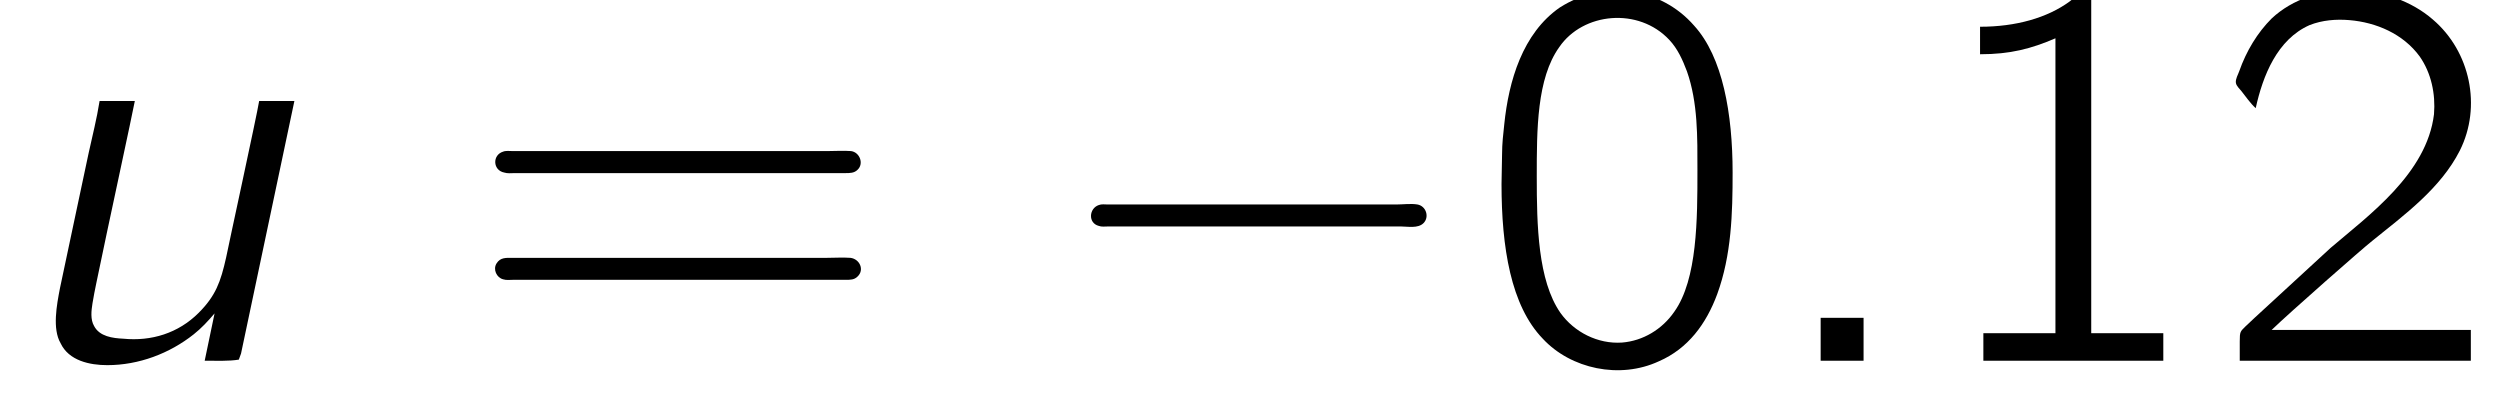
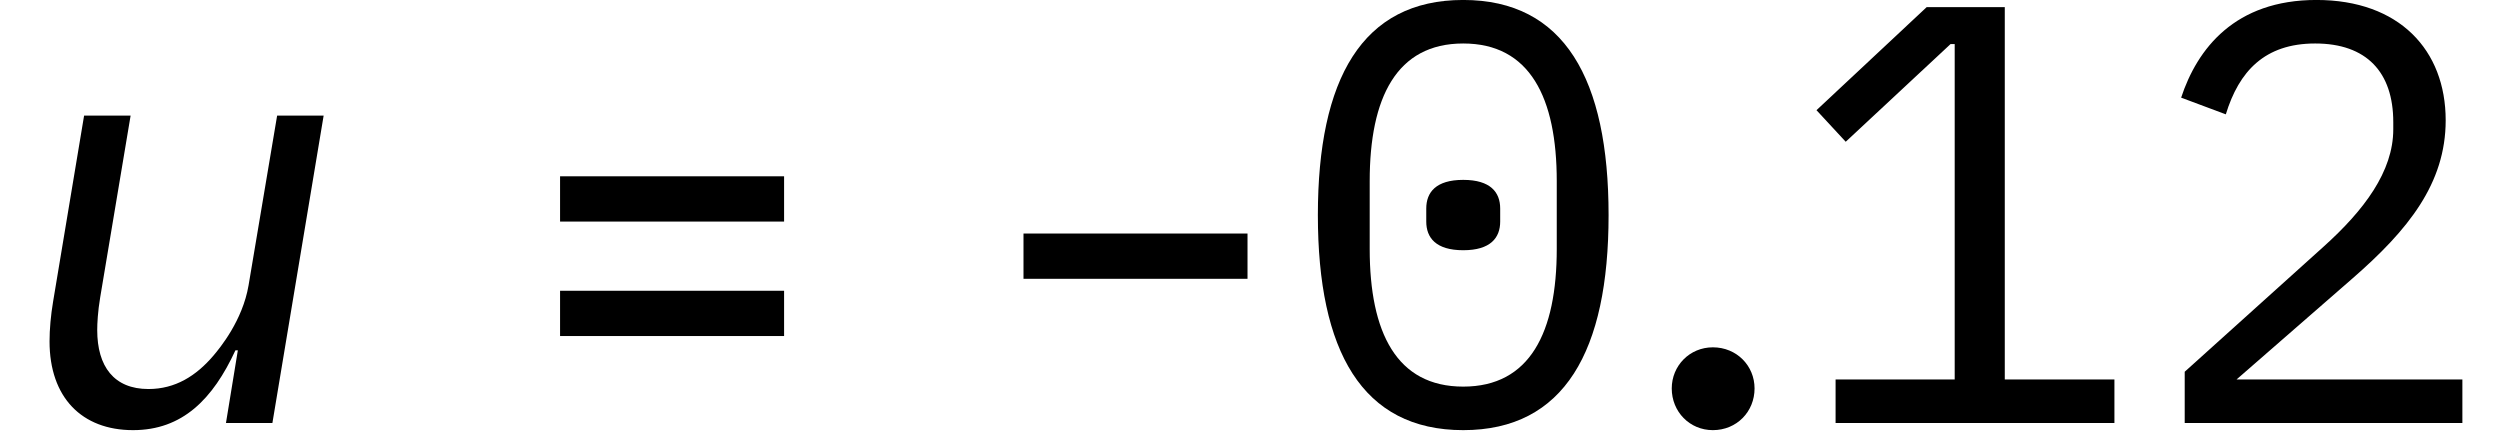
- <svg xmlns="http://www.w3.org/2000/svg" xmlns:xlink="http://www.w3.org/1999/xlink" style="width:4.543em;height:0.725em;vertical-align:-0.069em" fill="currentColor" aria-hidden="true" version="1.1" viewBox="-72 -72 45.264 7.223">
+ <svg xmlns="http://www.w3.org/2000/svg" xmlns:xlink="http://www.w3.org/1999/xlink" style="width:4.196em;height:0.722em;vertical-align:-0.012em" fill="currentColor" aria-hidden="true" version="1.1" viewBox="-72 -72 41.799 7.193">
  <defs>
-     <path id="g1-0" d="M.976-2.819C.797-2.76 .777-2.491 .976-2.441C1.026-2.421 1.086-2.431 1.146-2.431H6.446C6.565-2.431 6.755-2.391 6.854-2.491C6.964-2.6 6.904-2.8 6.745-2.829C6.625-2.849 6.486-2.829 6.366-2.829H1.136C1.086-2.829 1.026-2.839 .976-2.819Z" />
-     <path id="g3-58" d="M1.066-.777V0H1.843V-.777H1.066Z" />
-     <path id="g3-117" d="M1.803-4.702C1.753-4.384 1.674-4.075 1.604-3.756S1.136-1.544 1.086-1.315C1.026-1.006 .946-.578 1.096-.319C1.245 0 1.624 .08 1.943 .08C2.511 .08 3.068-.13 3.507-.478C3.646-.588 3.766-.717 3.885-.857L3.706 0C3.915 0 4.144 .01 4.324-.02L4.364-.13L5.33-4.702H4.692C4.653-4.453 4.125-2.032 4.095-1.873C3.995-1.425 3.905-1.176 3.597-.867C3.228-.498 2.74-.349 2.232-.399C2.042-.408 1.803-.438 1.704-.628C1.634-.747 1.654-.907 1.674-1.036C1.714-1.285 1.773-1.534 1.823-1.783C1.863-1.993 2.431-4.623 2.441-4.702H1.803Z" />
-     <path id="g5-48" d="M1.574-6.396C.897-5.928 .648-5.061 .568-4.284C.548-4.105 .528-3.925 .528-3.746S.518-3.377 .518-3.198C.518-2.052 .687-.996 1.265-.399C1.773 .149 2.66 .339 3.367 .01C3.895-.219 4.224-.667 4.423-1.205C4.682-1.913 4.702-2.67 4.702-3.407C4.702-4.473 4.523-5.499 4.005-6.067C3.397-6.765 2.371-6.904 1.574-6.396ZM3.557-5.808C3.706-5.649 3.796-5.45 3.875-5.24C4.075-4.672 4.065-4.045 4.065-3.447C4.065-2.57 4.065-1.474 3.646-.887C3.427-.568 3.078-.359 2.7-.329C2.262-.299 1.833-.518 1.584-.867C1.176-1.455 1.156-2.451 1.156-3.337C1.156-4.184 1.156-5.111 1.564-5.679C1.993-6.306 2.999-6.406 3.557-5.808Z" />
-     <path id="g5-49" d="M1.046-6.047V-5.549C1.594-5.549 1.973-5.649 2.411-5.838V-.498H1.106V0H4.364V-.498H3.059V-6.705C2.819-6.705 2.859-6.645 2.67-6.506C2.262-6.207 1.694-6.047 1.046-6.047Z" />
-     <path id="g5-50" d="M.807-4.573C.936-5.161 1.196-5.818 1.783-6.077C2.012-6.167 2.262-6.187 2.501-6.167C2.989-6.127 3.477-5.918 3.776-5.509C3.985-5.21 4.065-4.832 4.035-4.463C3.905-3.387 2.849-2.63 2.162-2.042L.787-.777L.618-.618C.528-.528 .518-.528 .518-.349V0H4.702V-.558H1.096C1.415-.867 2.74-2.032 2.919-2.172C3.497-2.64 4.154-3.118 4.503-3.806C4.902-4.603 4.692-5.599 4.015-6.177C3.238-6.854 1.863-6.914 1.096-6.197C.837-5.938 .638-5.609 .508-5.24C.488-5.181 .438-5.101 .448-5.031C.458-4.971 .518-4.922 .548-4.882C.628-4.782 .707-4.663 .807-4.573Z" />
-     <path id="g5-61" d="M.707-3.786C.508-3.726 .518-3.447 .727-3.407C.787-3.387 .857-3.397 .917-3.397H6.904C6.984-3.397 7.064-3.397 7.123-3.457C7.243-3.567 7.163-3.776 7.004-3.796C6.864-3.806 6.725-3.796 6.585-3.796H.877C.827-3.796 .757-3.806 .707-3.786ZM.588-1.763C.518-1.654 .588-1.504 .707-1.474C.767-1.455 .827-1.465 .887-1.465H6.914C6.994-1.465 7.064-1.465 7.123-1.524C7.253-1.644 7.163-1.843 6.994-1.863C6.854-1.873 6.715-1.863 6.575-1.863H.887C.757-1.863 .658-1.873 .588-1.763Z" />
+     <path id="g0-56" d="M2.152 .086C3.371 .086 3.902-.868 3.902-2.503S3.371-5.093 2.152-5.093S.402-4.139 .402-2.503S.933 .086 2.152 .086ZM2.152-.438C1.349-.438 1.026-1.09 1.026-2.095V-2.912C1.026-3.917 1.349-4.569 2.152-4.569S3.278-3.917 3.278-2.912V-2.095C3.278-1.09 2.955-.438 2.152-.438ZM2.152-2.08C2.482-2.08 2.597-2.231 2.597-2.425V-2.582C2.597-2.776 2.482-2.927 2.152-2.927S1.707-2.776 1.707-2.582V-2.425C1.707-2.231 1.822-2.08 2.152-2.08Z" />
+     <path id="g0-59" d="M3.967 0V-.524H2.647V-5.007H1.707L.38-3.766L.732-3.386L1.994-4.562H2.044V-.524H.61V0H3.967Z" />
+     <path id="g0-60" d="M3.852-.524H1.133L2.532-1.743C3.199-2.324 3.651-2.884 3.651-3.644C3.651-4.49 3.092-5.093 2.095-5.093C1.112-5.093 .66-4.505 .466-3.917L1.004-3.716C1.162-4.232 1.47-4.569 2.08-4.569C2.697-4.569 3.02-4.225 3.02-3.622V-3.536C3.02-3.027 2.668-2.561 2.181-2.123L.509-.617V0H3.852V-.524Z" />
+     <path id="g1-24" d="M2.719 0H3.278L3.895-3.701H3.335L2.991-1.657C2.919-1.234 2.647-.904 2.568-.811C2.36-.567 2.109-.409 1.786-.409C1.37-.409 1.169-.681 1.169-1.119C1.169-1.198 1.176-1.341 1.205-1.514L1.571-3.701H1.011L.638-1.463C.61-1.298 .595-1.126 .595-.983C.595-.308 .983 .086 1.6 .086C2.195 .086 2.561-.287 2.833-.875H2.862L2.719 0Z" />
+     <path id="g2-15" d="M.854-.911C.574-.911 .359-.689 .359-.416C.359-.136 .574 .086 .854 .086C1.141 .086 1.356-.136 1.356-.416C1.356-.689 1.141-.911 .854-.911Z" />
+     <path id="g2-30" d="M.445-1.047H3.142V-1.592H.445V-1.047ZM.445-2.425H3.142V-2.97H.445V-2.425Z" />
+     <path id="g2-754" d="M.445-1.736H3.142V-2.281H.445V-1.736Z" />
+     <use id="g3-56" xlink:href="#g0-56" transform="scale(1.388889)" />
+     <use id="g3-59" xlink:href="#g0-59" transform="scale(1.388889)" />
+     <use id="g3-60" xlink:href="#g0-60" transform="scale(1.388889)" />
+     <use id="g4-24" xlink:href="#g1-24" transform="scale(1.388889)" />
+     <use id="g5-15" xlink:href="#g2-15" transform="scale(1.388889)" />
+     <use id="g5-30" xlink:href="#g2-30" transform="scale(1.388889)" />
+     <use id="g5-754" xlink:href="#g2-754" transform="scale(1.388889)" />
  </defs>
-   <g id="page14">
-     <use x="-72" y="-65.469" xlink:href="#g3-117" />
-     <use x="-63.597" y="-65.469" xlink:href="#g5-61" />
-     <use x="-53.081" y="-65.469" xlink:href="#g1-0" />
-     <use x="-45.332" y="-65.469" xlink:href="#g5-48" />
-     <use x="-40.102" y="-65.469" xlink:href="#g3-58" />
-     <use x="-37.196" y="-65.469" xlink:href="#g5-49" />
-     <use x="-31.966" y="-65.469" xlink:href="#g5-50" />
+   <g id="page12">
+     <use x="-72" y="-64.927" xlink:href="#g4-24" />
+     <use x="-63.255" y="-64.927" xlink:href="#g5-30" />
+     <use x="-55.506" y="-64.927" xlink:href="#g5-754" />
+     <use x="-50.524" y="-64.927" xlink:href="#g3-56" />
+     <use x="-44.547" y="-64.927" xlink:href="#g5-15" />
+     <use x="-42.156" y="-64.927" xlink:href="#g3-59" />
+     <use x="-36.178" y="-64.927" xlink:href="#g3-60" />
  </g>
</svg>
